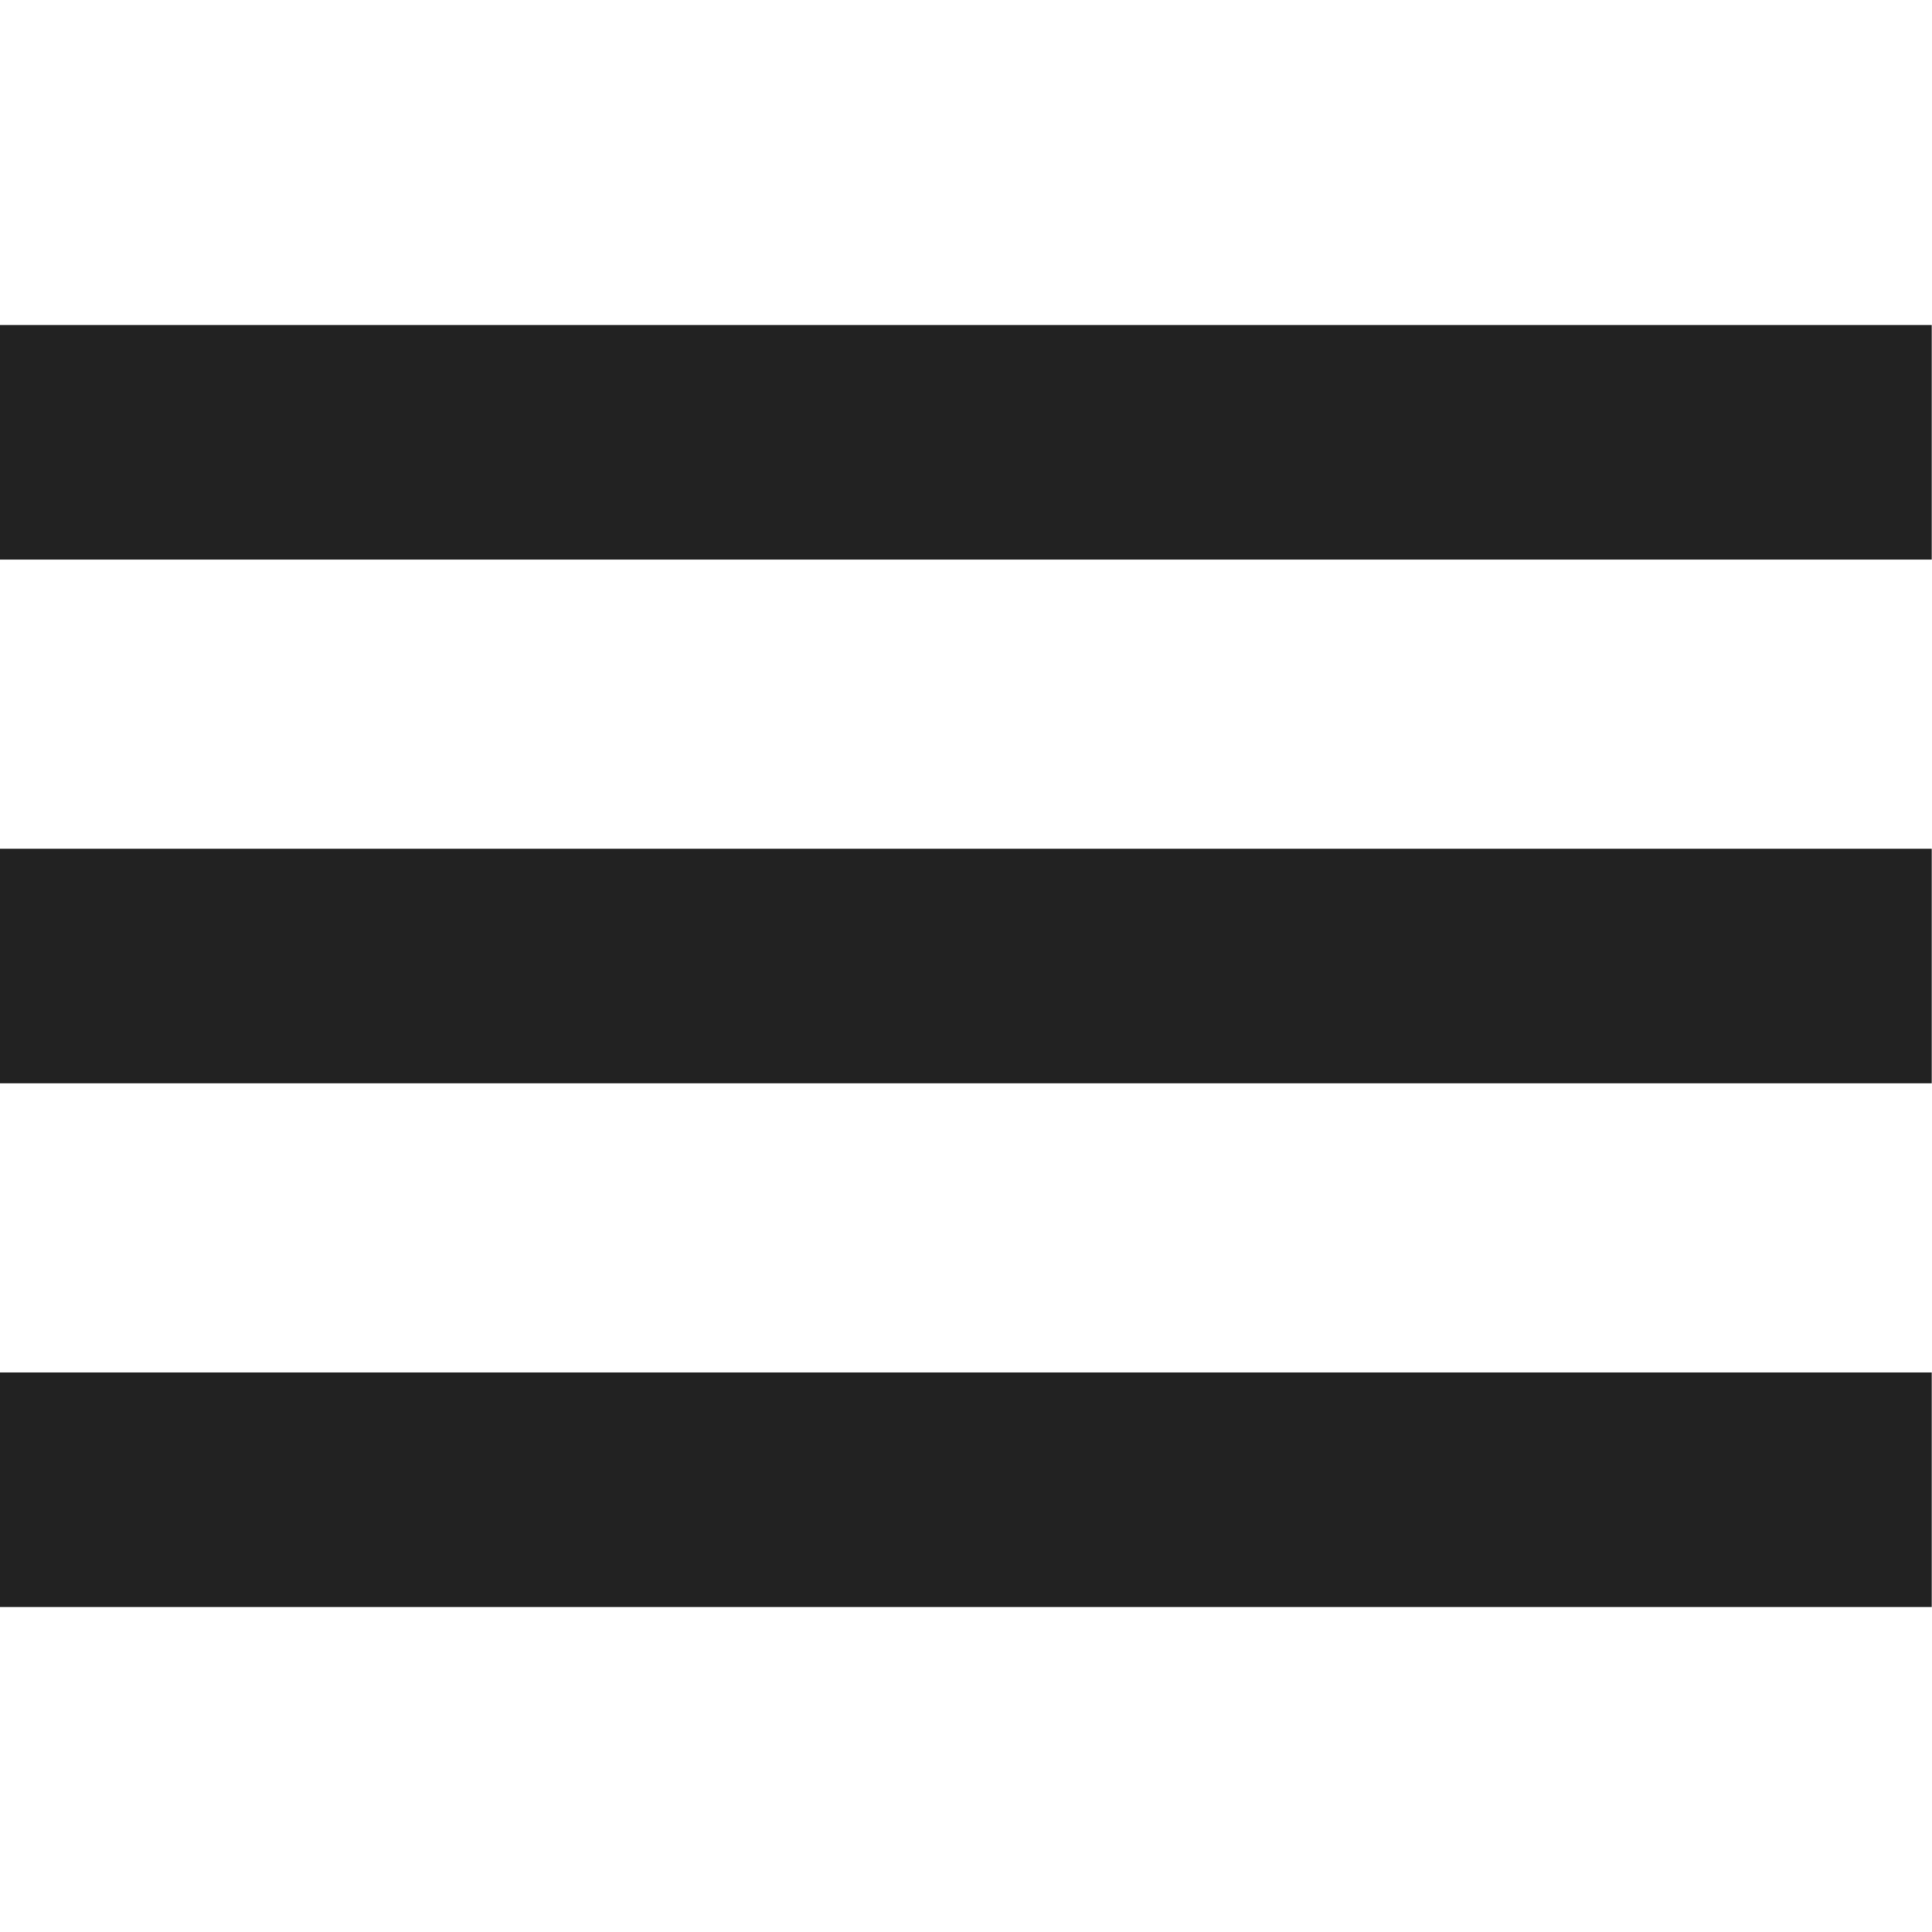
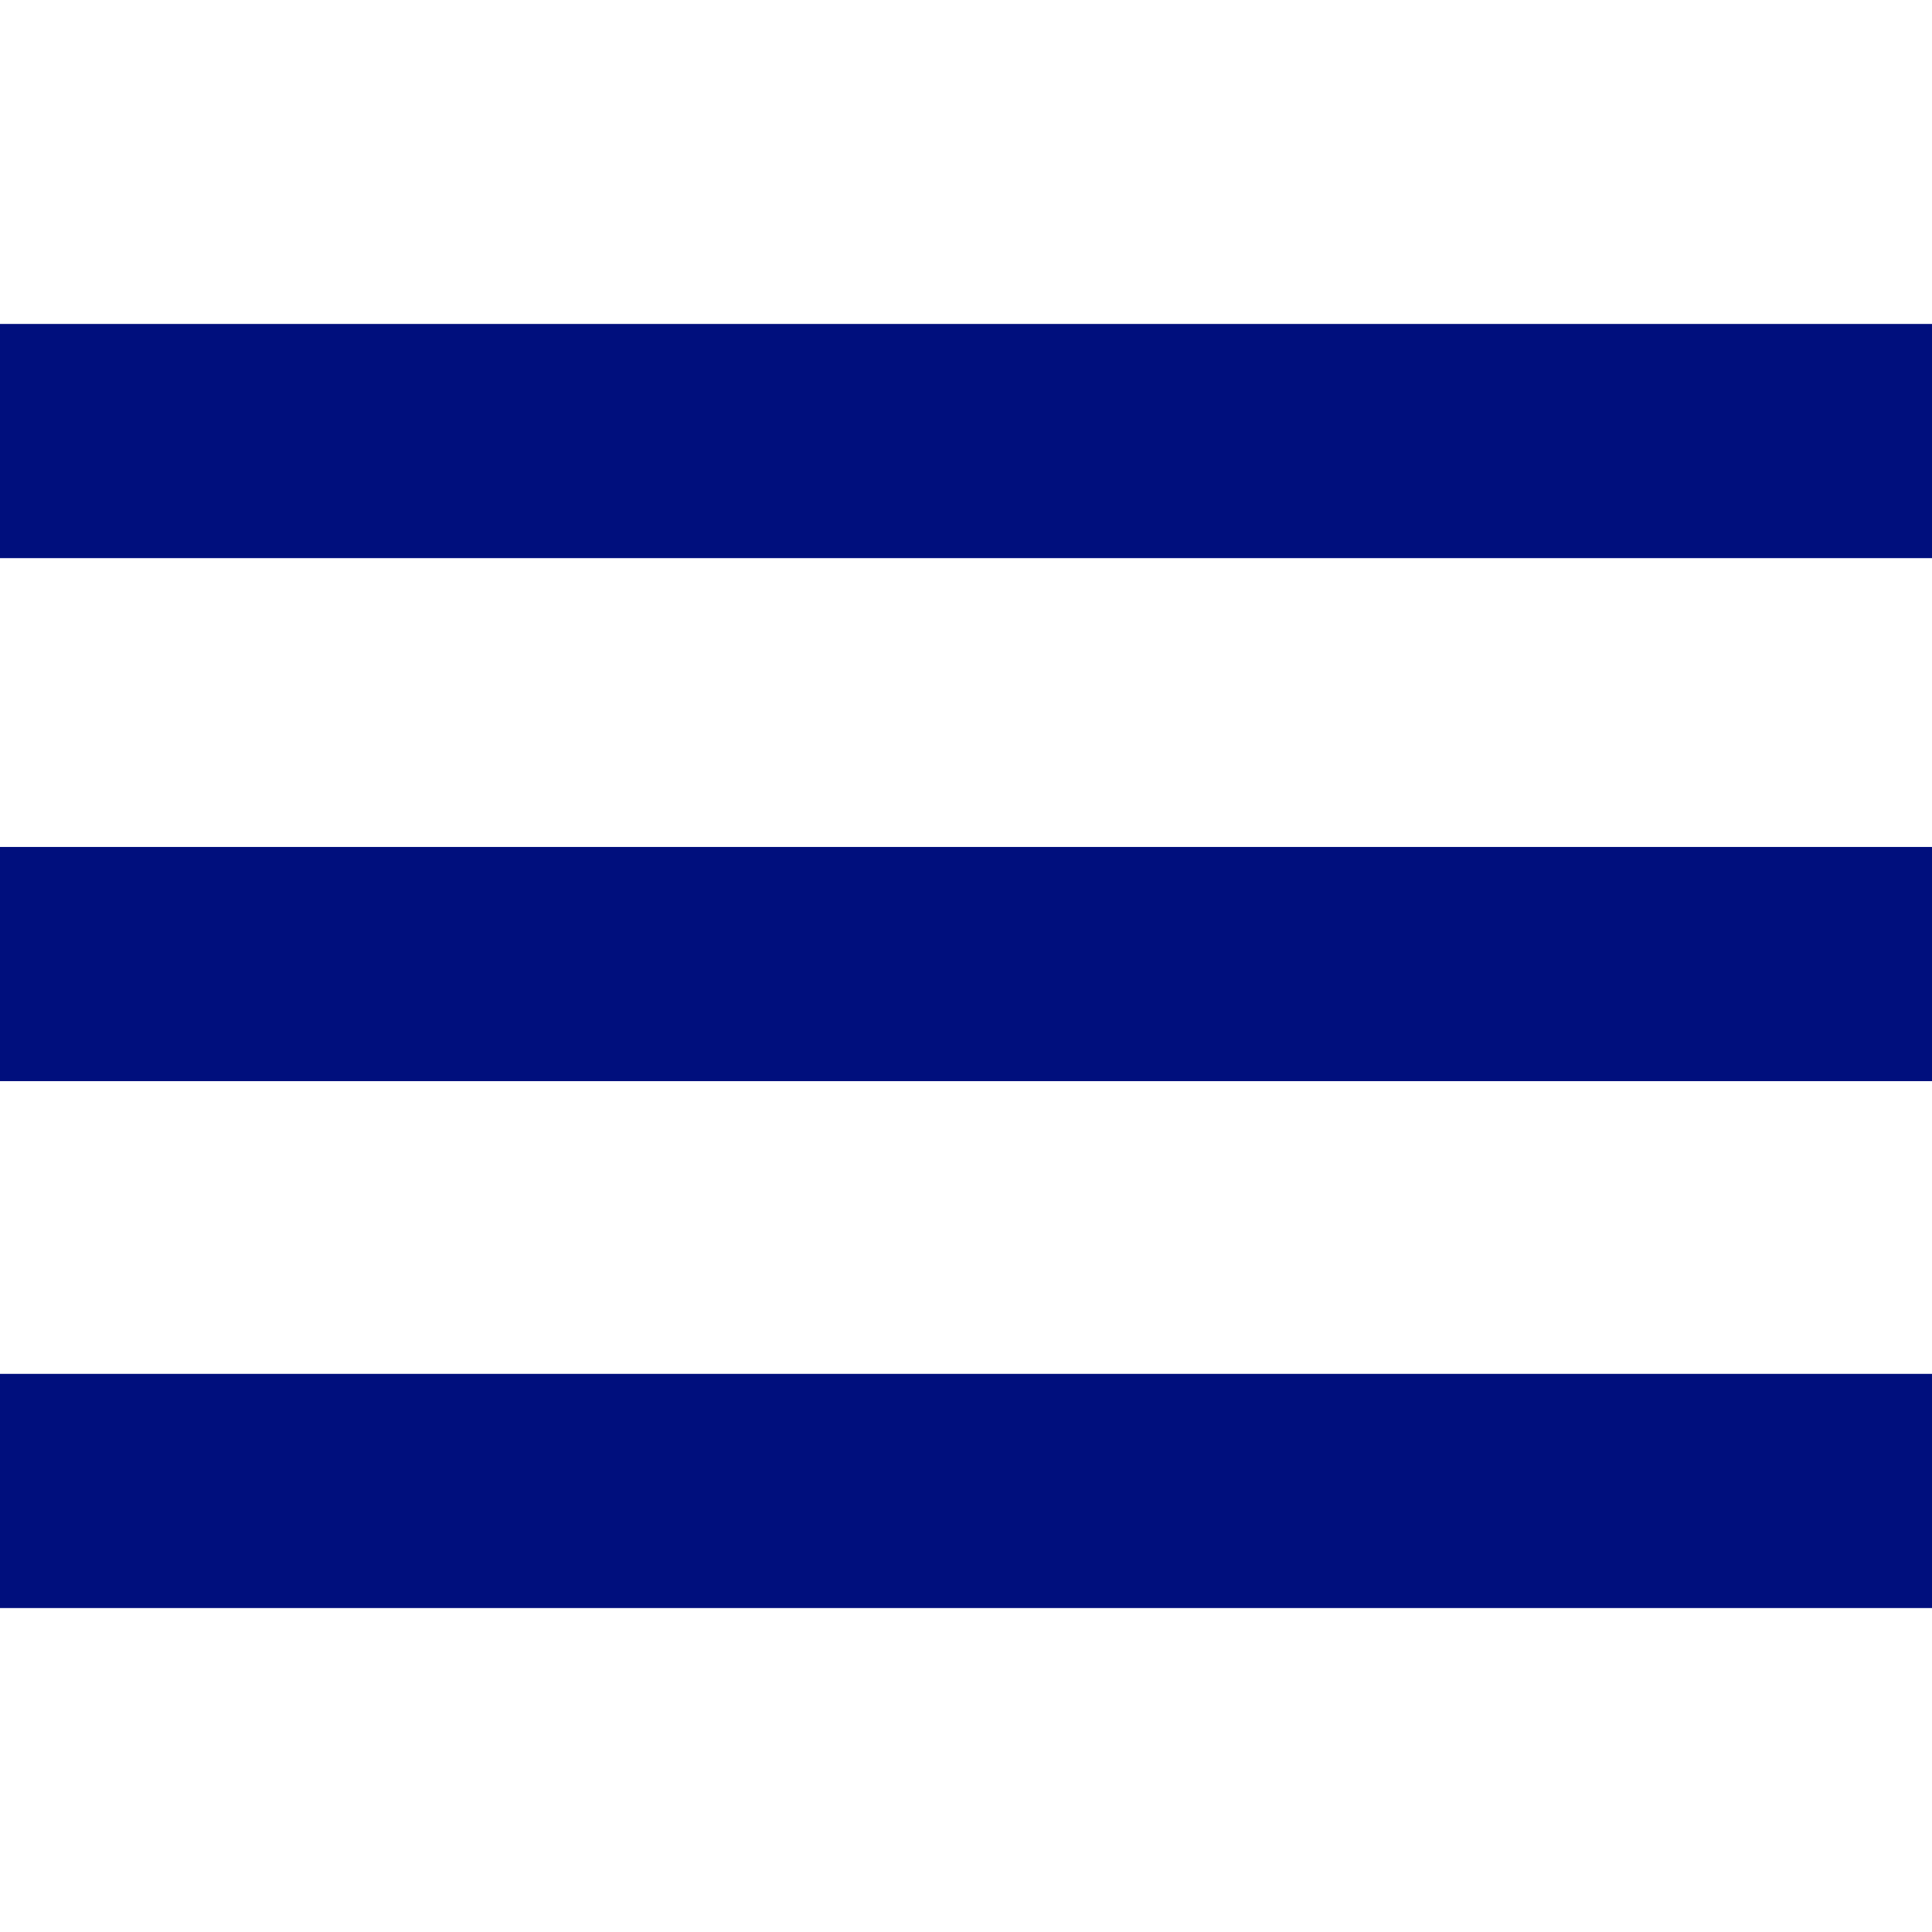
- <svg xmlns="http://www.w3.org/2000/svg" version="1.1" id="Layer_1" x="0px" y="0px" width="49.49px" height="49.496px" viewBox="7.255 7.253 49.49 49.496" enable-background="new 7.255 7.253 49.49 49.496" xml:space="preserve">
+ <svg xmlns="http://www.w3.org/2000/svg" version="1.1" id="Layer_1" x="0px" y="0px" viewBox="0 0 49.5 49.5" style="enable-background:new 0 0 49.5 49.5;" xml:space="preserve">
+   <style type="text/css">
+ 	.st0{fill:#000F7D;}
+ </style>
  <g>
-     <rect x="7.255" y="15.58" fill="#222222" width="49.49" height="6.009" />
-     <rect x="7.255" y="28.997" fill="#222222" width="49.49" height="6.009" />
-     <rect x="7.255" y="42.414" fill="#222222" width="49.49" height="6.009" />
+     <rect y="8.3" class="st0" width="49.5" height="6" />
+     <rect y="21.7" class="st0" width="49.5" height="6" />
+     <rect y="35.2" class="st0" width="49.5" height="6" />
  </g>
</svg>
